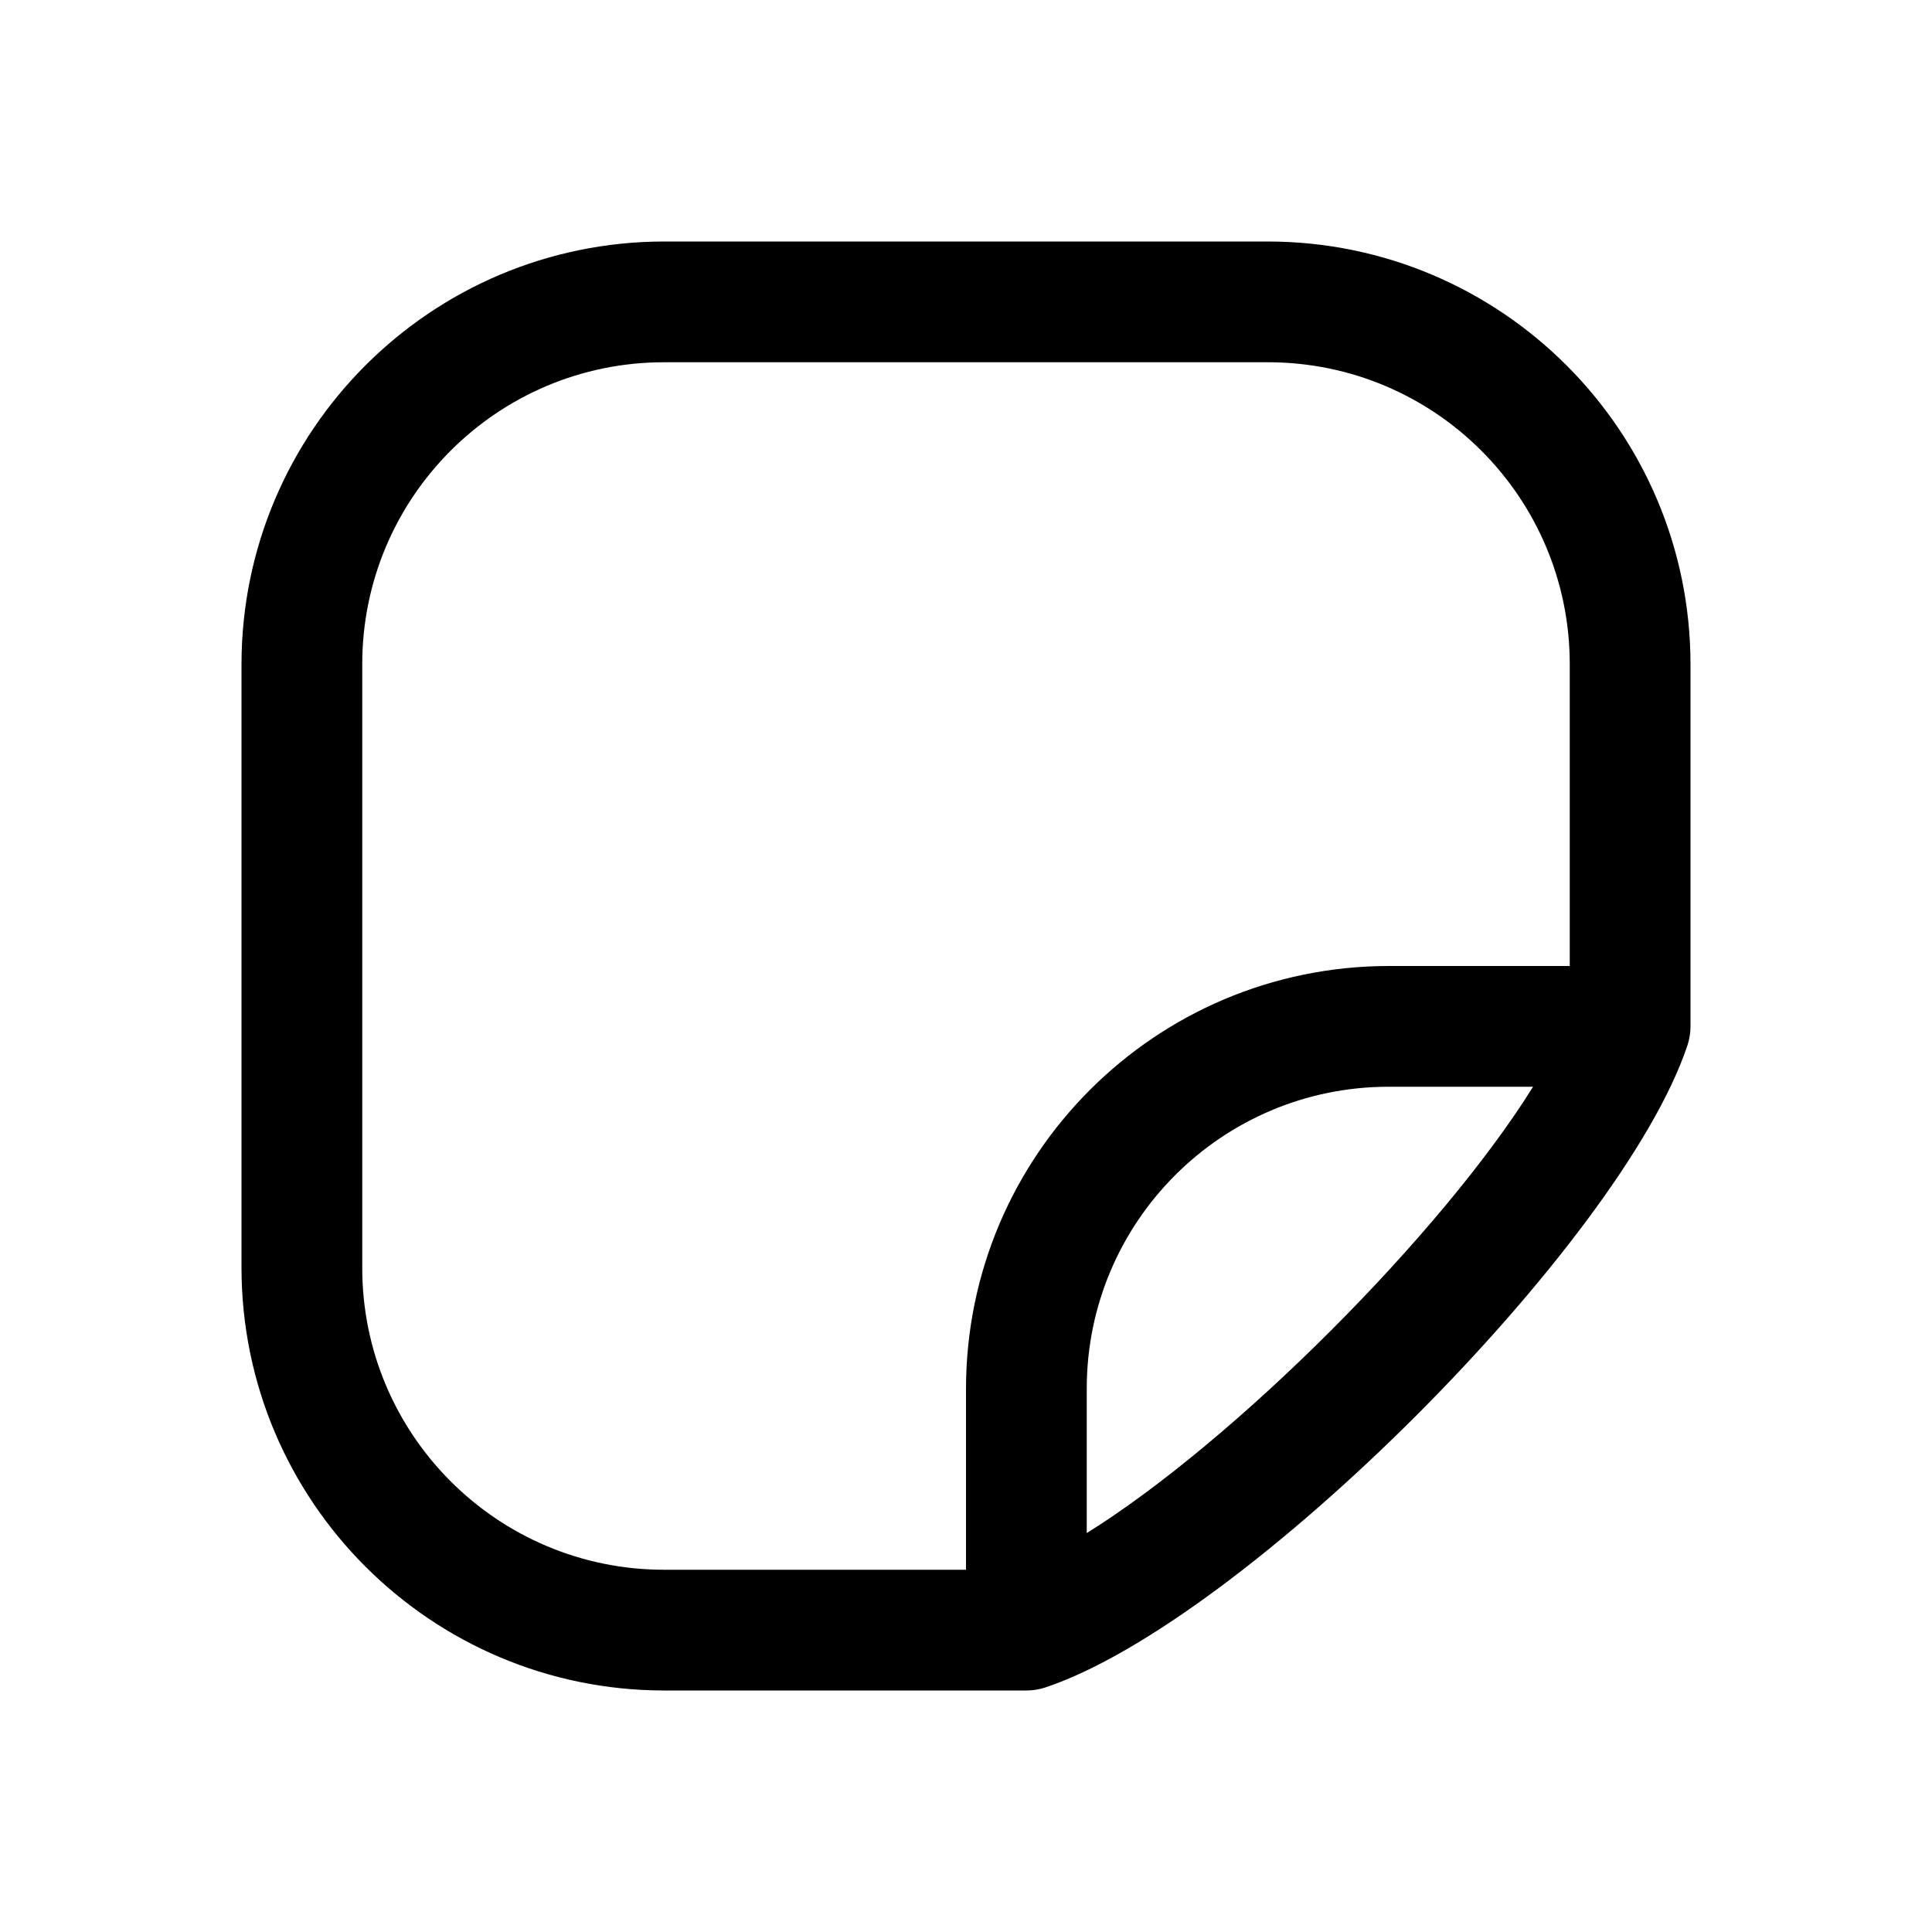
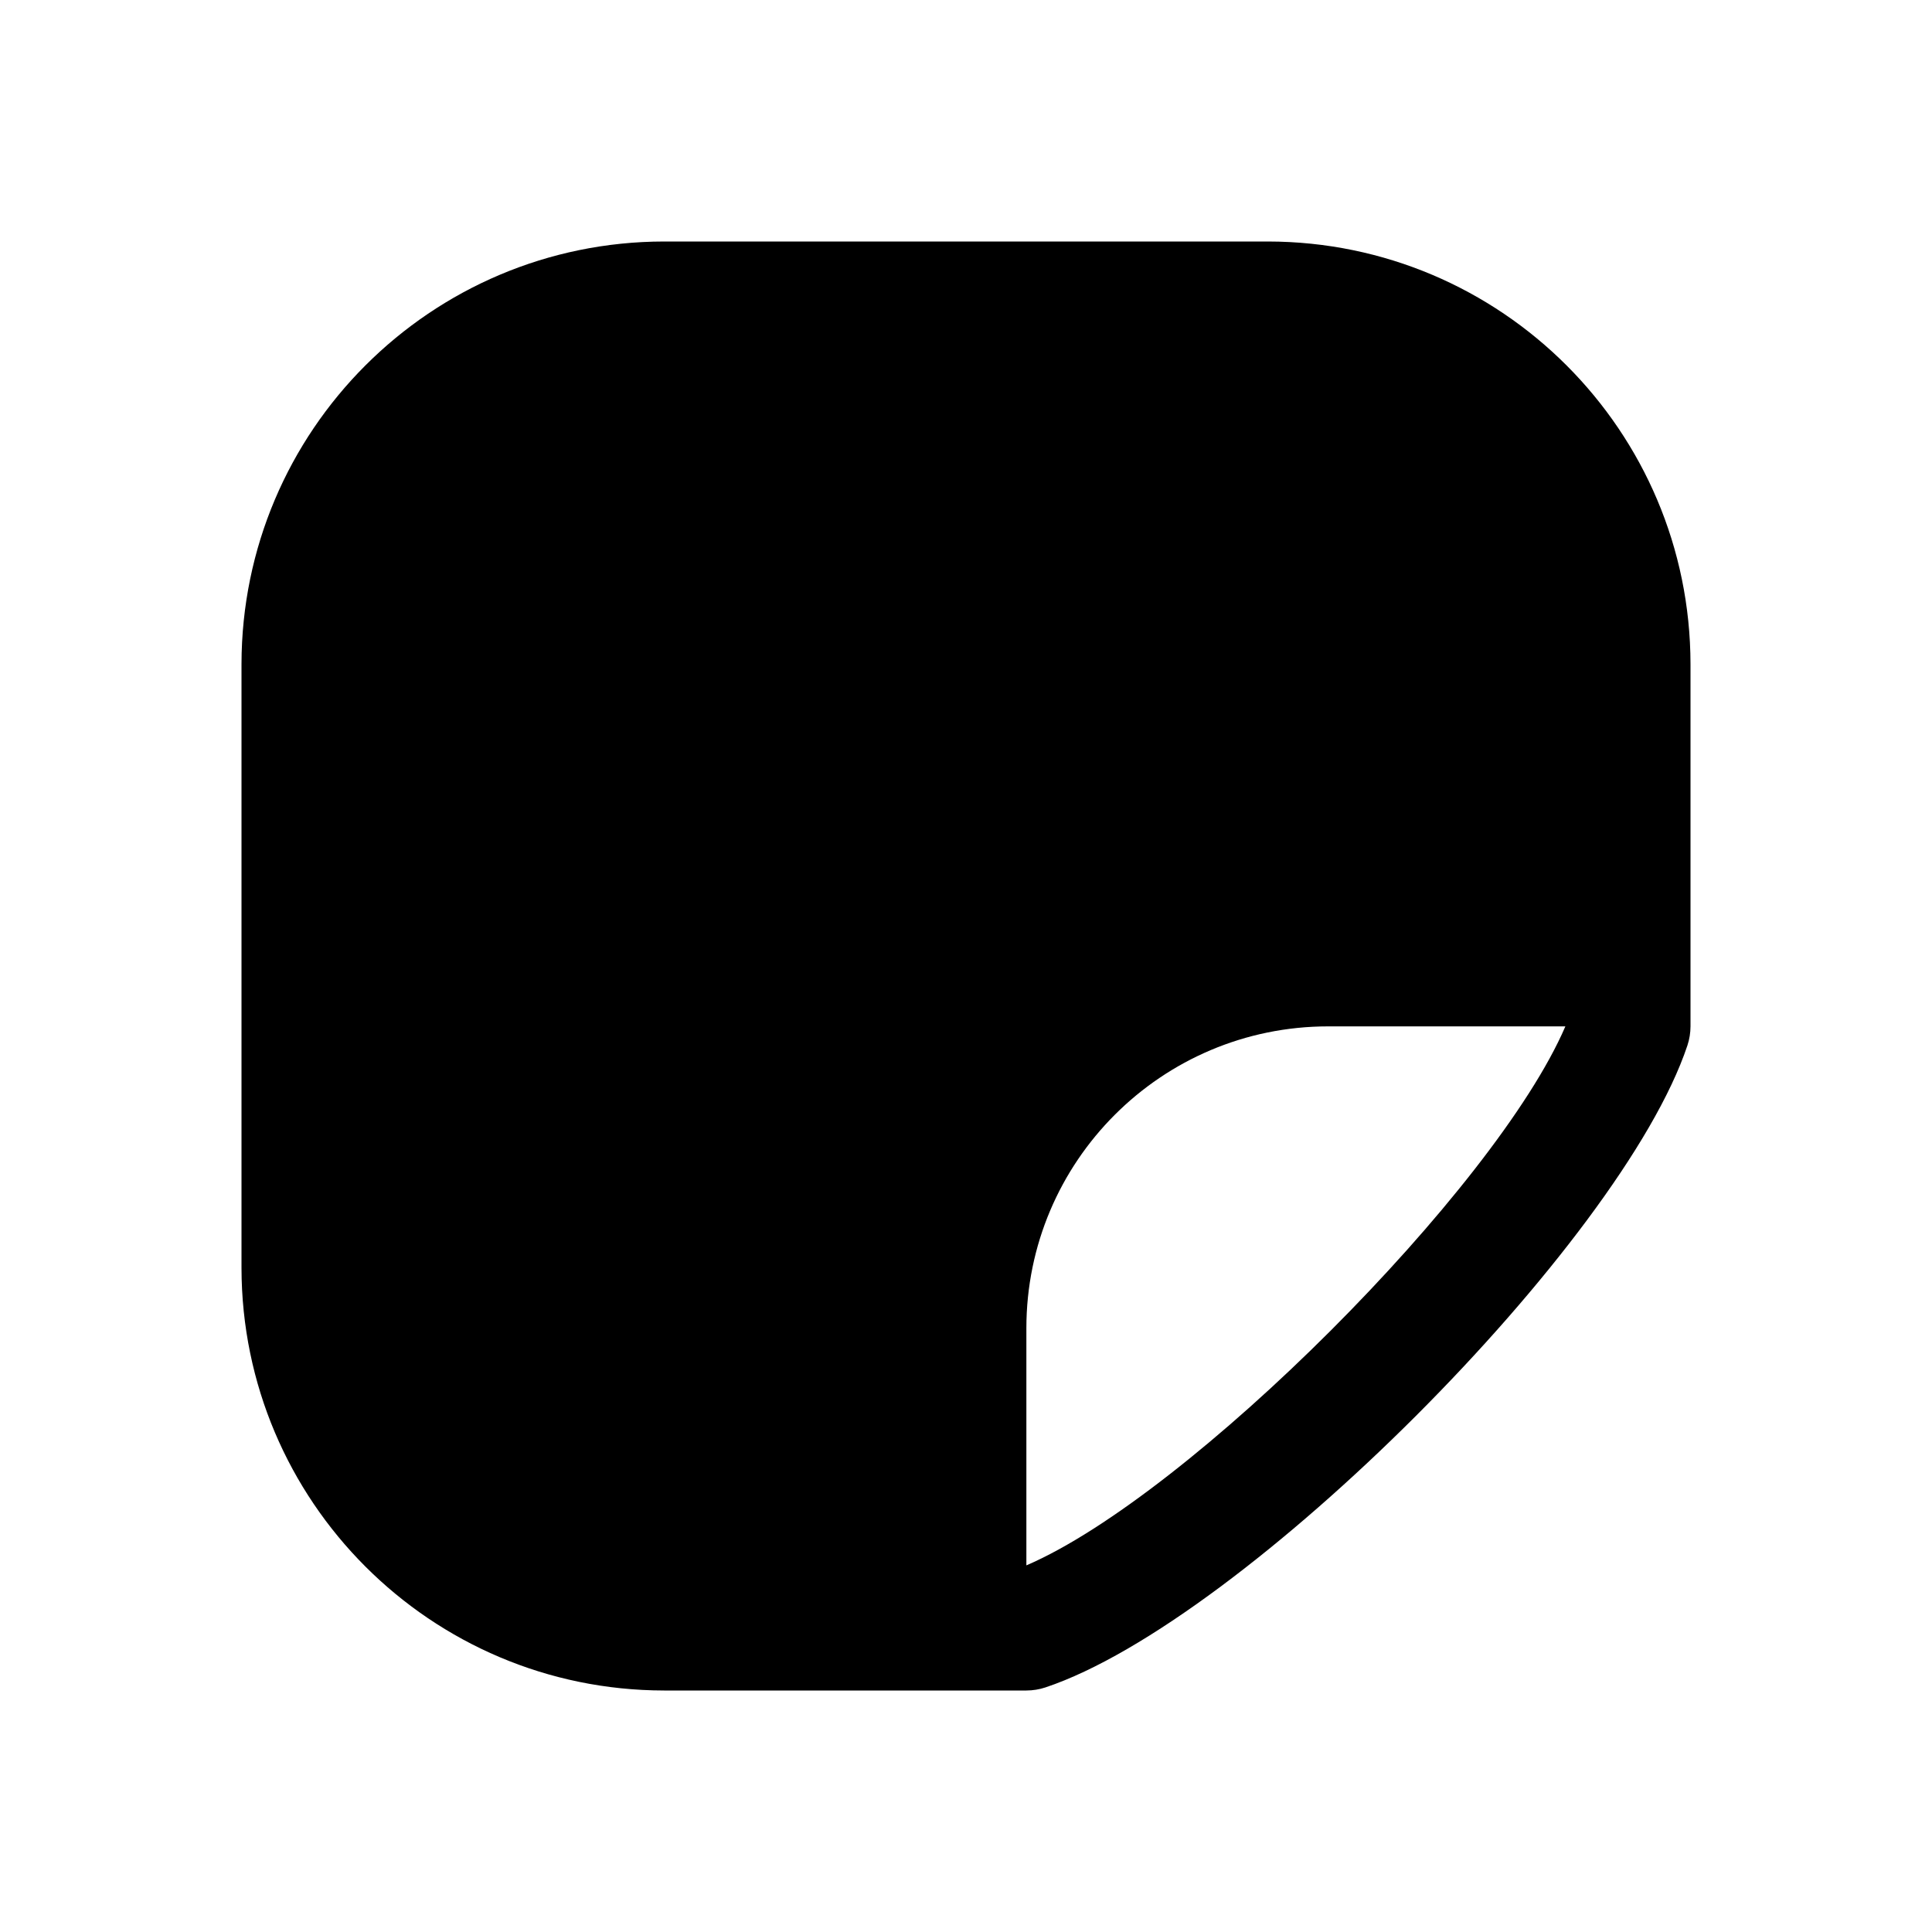
<svg xmlns="http://www.w3.org/2000/svg" viewBox="0 0 256 256" fill="currentColor">
-   <path d="M168,32H88A56.06,56.06,0,0,0,32,88v80a56.06,56.06,0,0,0,56,56h48a8.07,8.07,0,0,0,2.53-.41c26.23-8.75,76.31-58.83,85.06-85.06A8.07,8.07,0,0,0,224,136V88A56.06,56.06,0,0,0,168,32ZM48,168V88A40,40,0,0,1,88,48h80a40,40,0,0,1,40,40v40H184a56.06,56.06,0,0,0-56,56v24H88A40,40,0,0,1,48,168Zm96,35.14V184a40,40,0,0,1,40-40h19.14C191,163.5,163.5,191,144,203.14Z" />
+   <path d="M168,32H88A56.06,56.06,0,0,0,32,88v80a56.06,56.06,0,0,0,56,56h48a8.07,8.07,0,0,0,2.53-.41c26.23-8.75,76.31-58.83,85.06-85.06A8.07,8.07,0,0,0,224,136V88A56.06,56.06,0,0,0,168,32ZM136,207.42V176a40,40,0,0,1,40-40h31.42C198.16,157.55,157.55,198.16,136,207.42Z" />
</svg>
